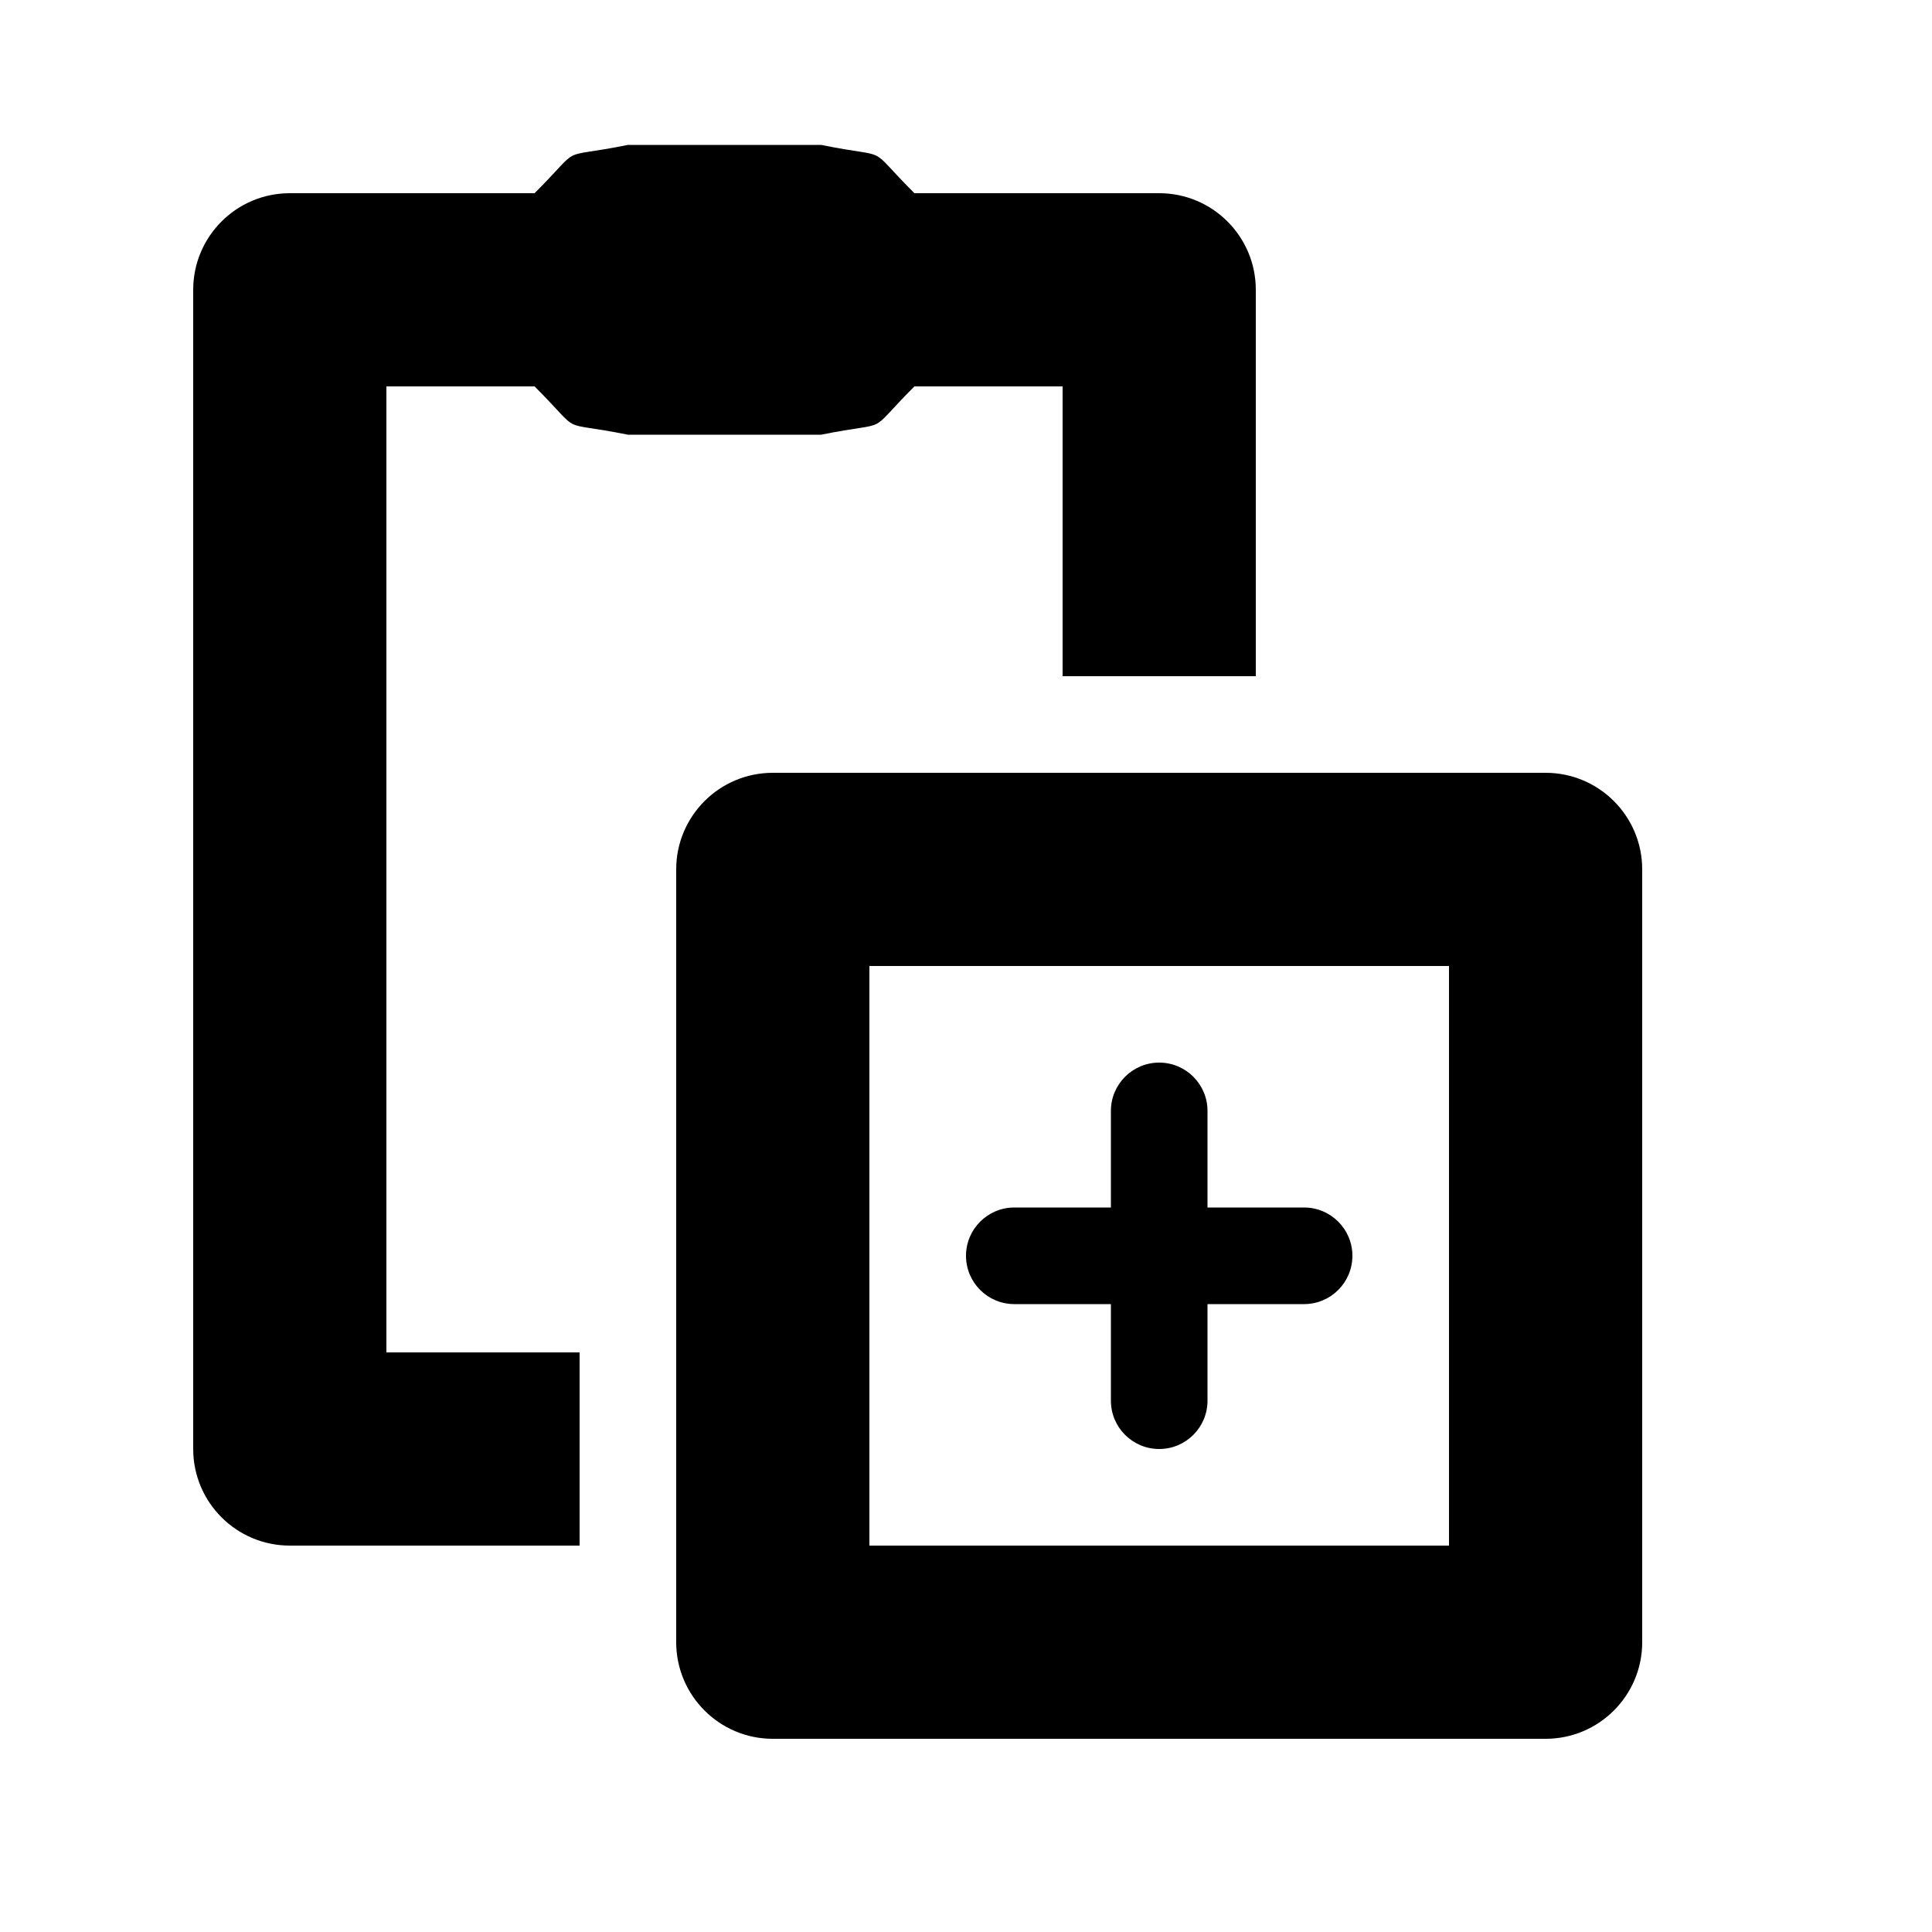
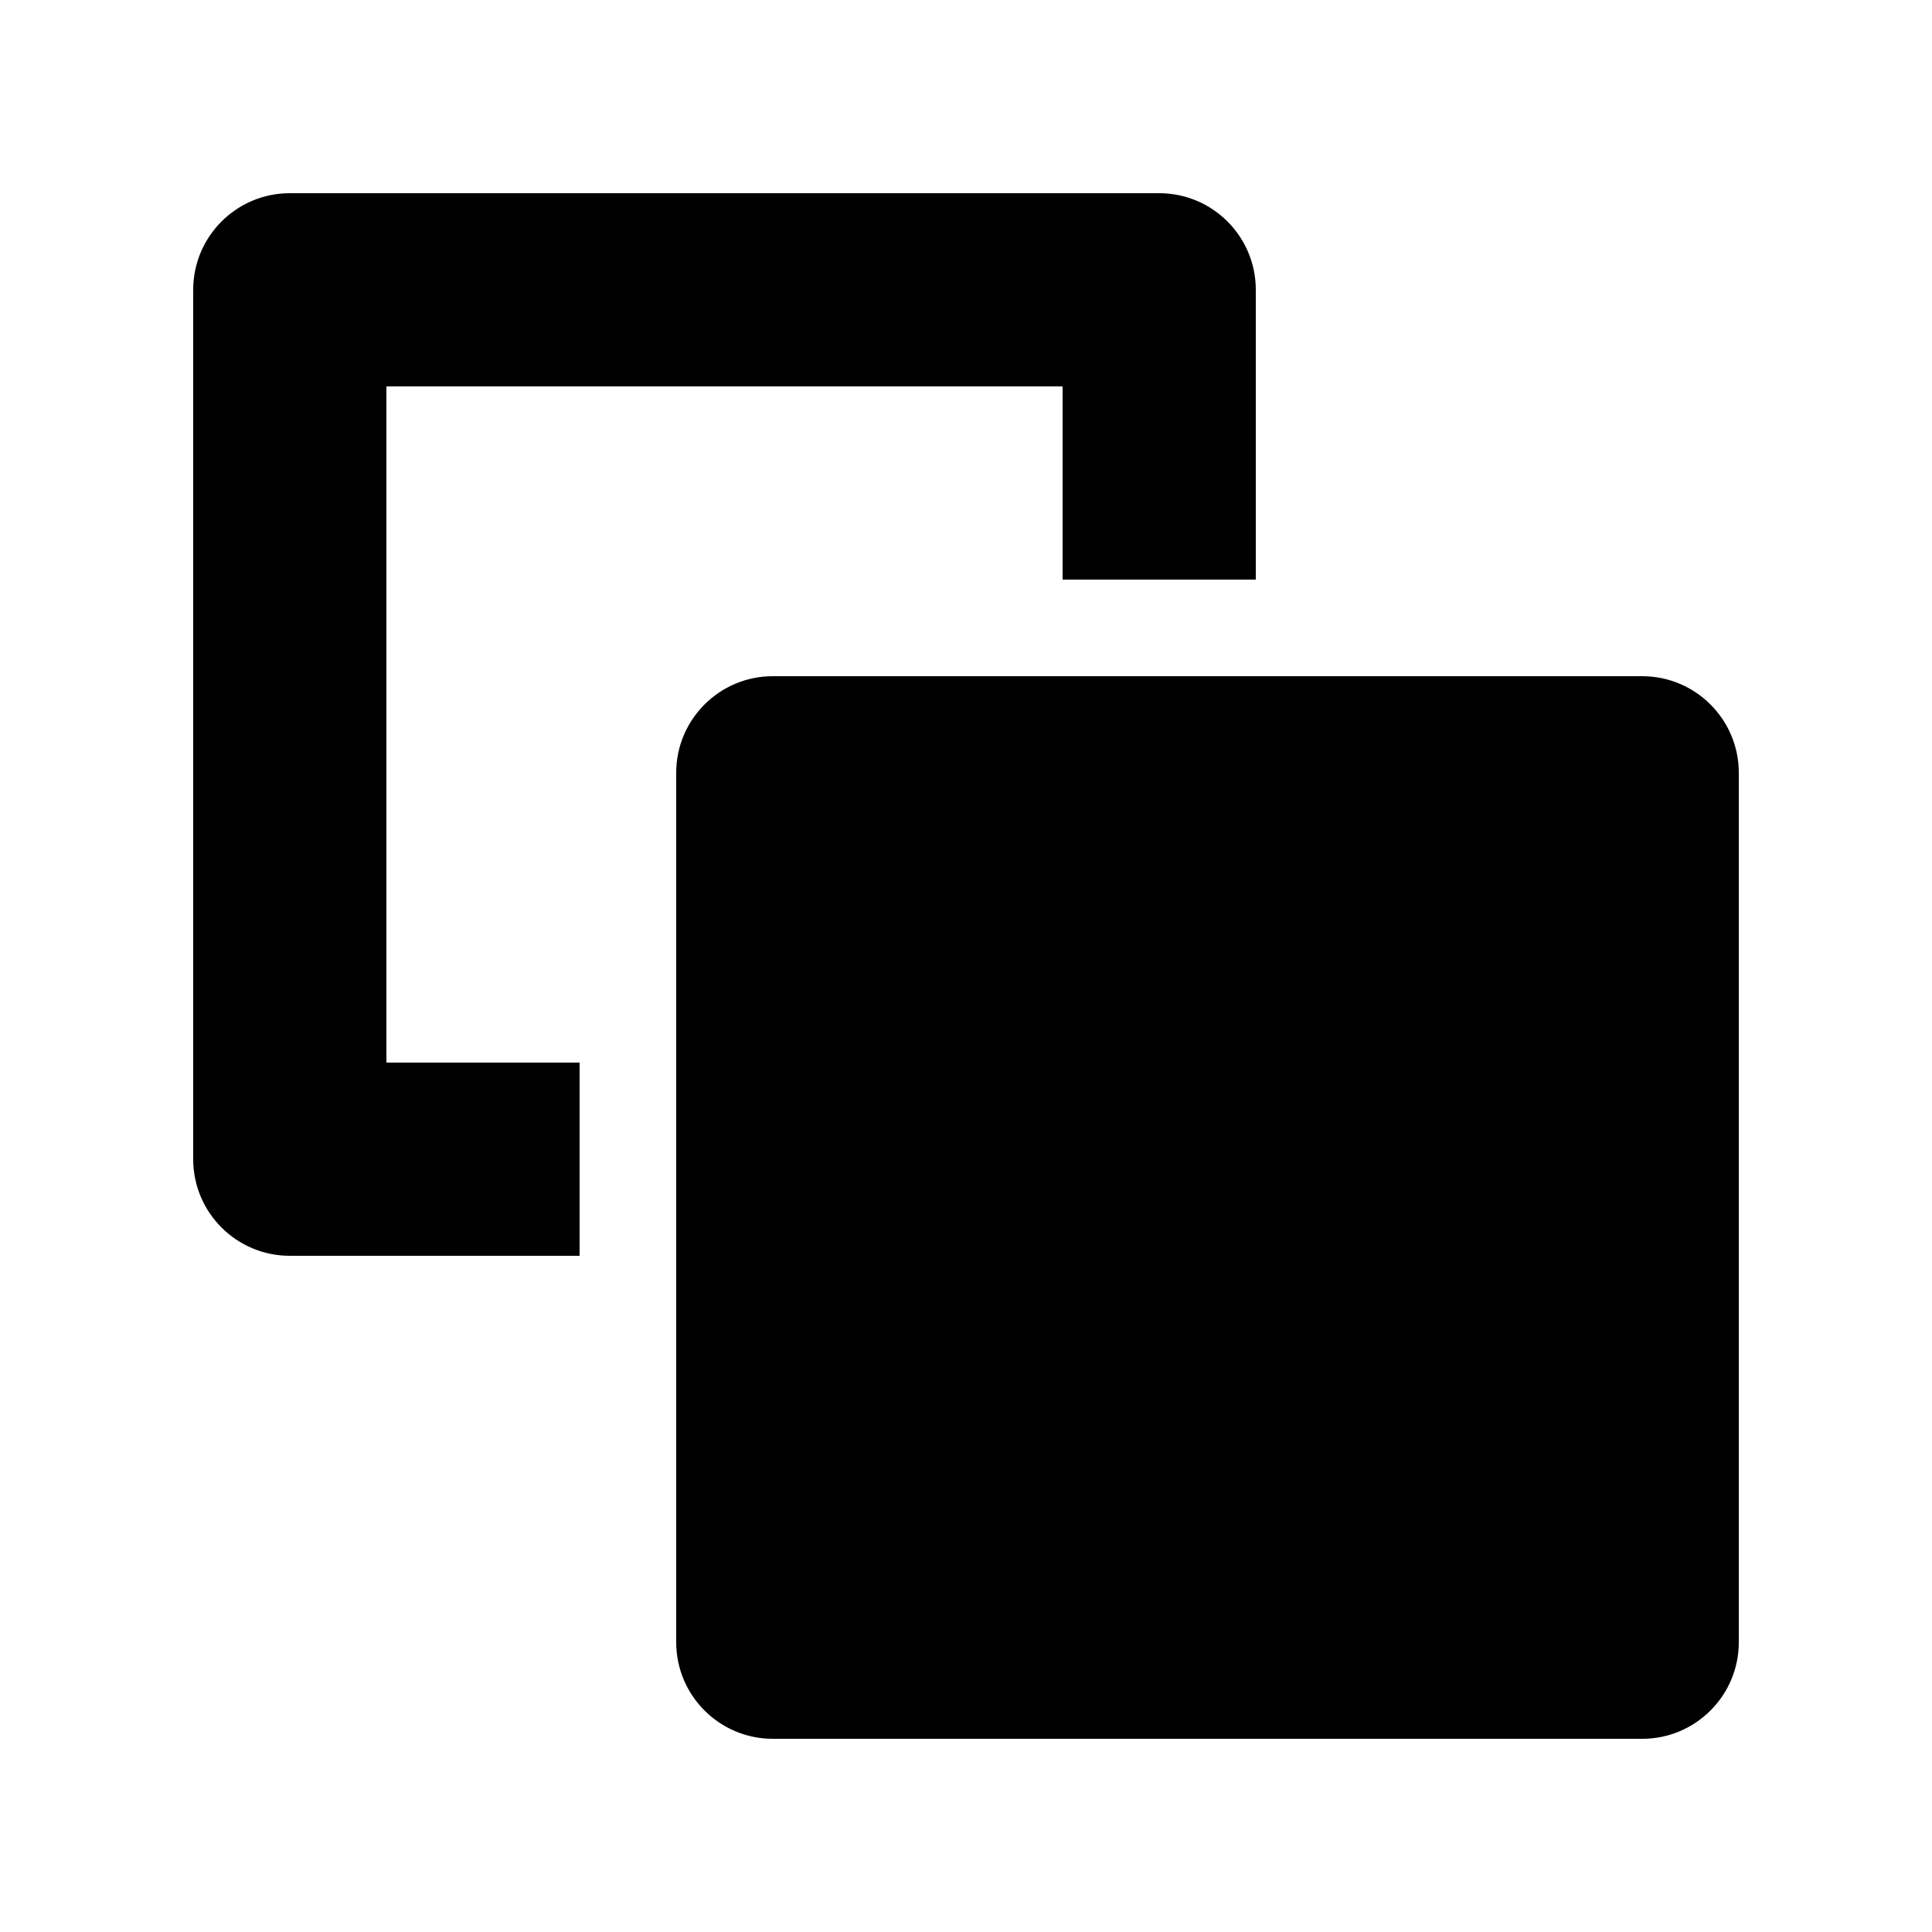
- <svg xmlns="http://www.w3.org/2000/svg" version="1.1" x="0" y="0" width="20" height="20" viewBox="0 0 20 20">
-   <path d="M12,11 C12.276,11 12.5,11.224 12.5,11.5 L12.5,12.5 L13.5,12.5 C13.776,12.5 14,12.724 14,13 C14,13.276 13.776,13.5 13.5,13.5 L12.5,13.5 L12.5,14.5 C12.5,14.776 12.276,15 12,15 C11.724,15 11.5,14.776 11.5,14.5 L11.5,13.5 L10.5,13.5 C10.224,13.5 10,13.276 10,13 C10,12.724 10.224,12.5 10.5,12.5 L11.5,12.5 L11.5,11.5 C11.5,11.224 11.724,11 12,11 z" fill="inherit" />
-   <path d="M16,8 C16.552,8 17,8.448 17,9 L17,17 C17,17.552 16.552,18 16,18 L8,18 C7.448,18 7,17.552 7,17 L7,9 C7,8.448 7.448,8 8,8 L16,8 z M15,10 L9,10 L9,16 L15,16 L15,10 z" fill="inherit" />
-   <path d="M8.5,1.5 C9.26,1.654 8.943,1.478 9.466,2 L12,2 C12.552,2 13,2.448 13,3 L13,7 L11,7 L11,4 L9.466,4 C8.943,4.523 9.26,4.347 8.5,4.5 L6.5,4.5 C5.74,4.347 6.057,4.523 5.534,4 L4,4 L4,14 L6,14 L6,16 L3,16 C2.448,16 2,15.552 2,15 L2,3 C2,2.448 2.448,2 3,2 L5.534,2 C6.057,1.477 5.74,1.654 6.5,1.5 L8.5,1.5 z" fill="inherit" />
+ <svg xmlns="http://www.w3.org/2000/svg" width="20px" height="20px" viewBox="0 0 20 20" version="1.1">
+   <path d="M13,6 L11,6 L11,4 L4,4 L4,11 L6,11 L6,13 L3,13 C2.448,13 2,12.552 2,12 L2,3 C2,2.448 2.448,2 3,2 L12,2 C12.552,2 13,2.448 13,3 L13,6 Z" fill="inherit" />
+   <path d="M18,8 L18,17 C18,17.552 17.552,18 17,18 L8,18 C7.448,18 7,17.552 7,17 L7,8 C7,7.448 7.448,7 8,7 L17,7 C17.552,7 18,7.448 18,8 Z" fill="currentColor" />
</svg>
